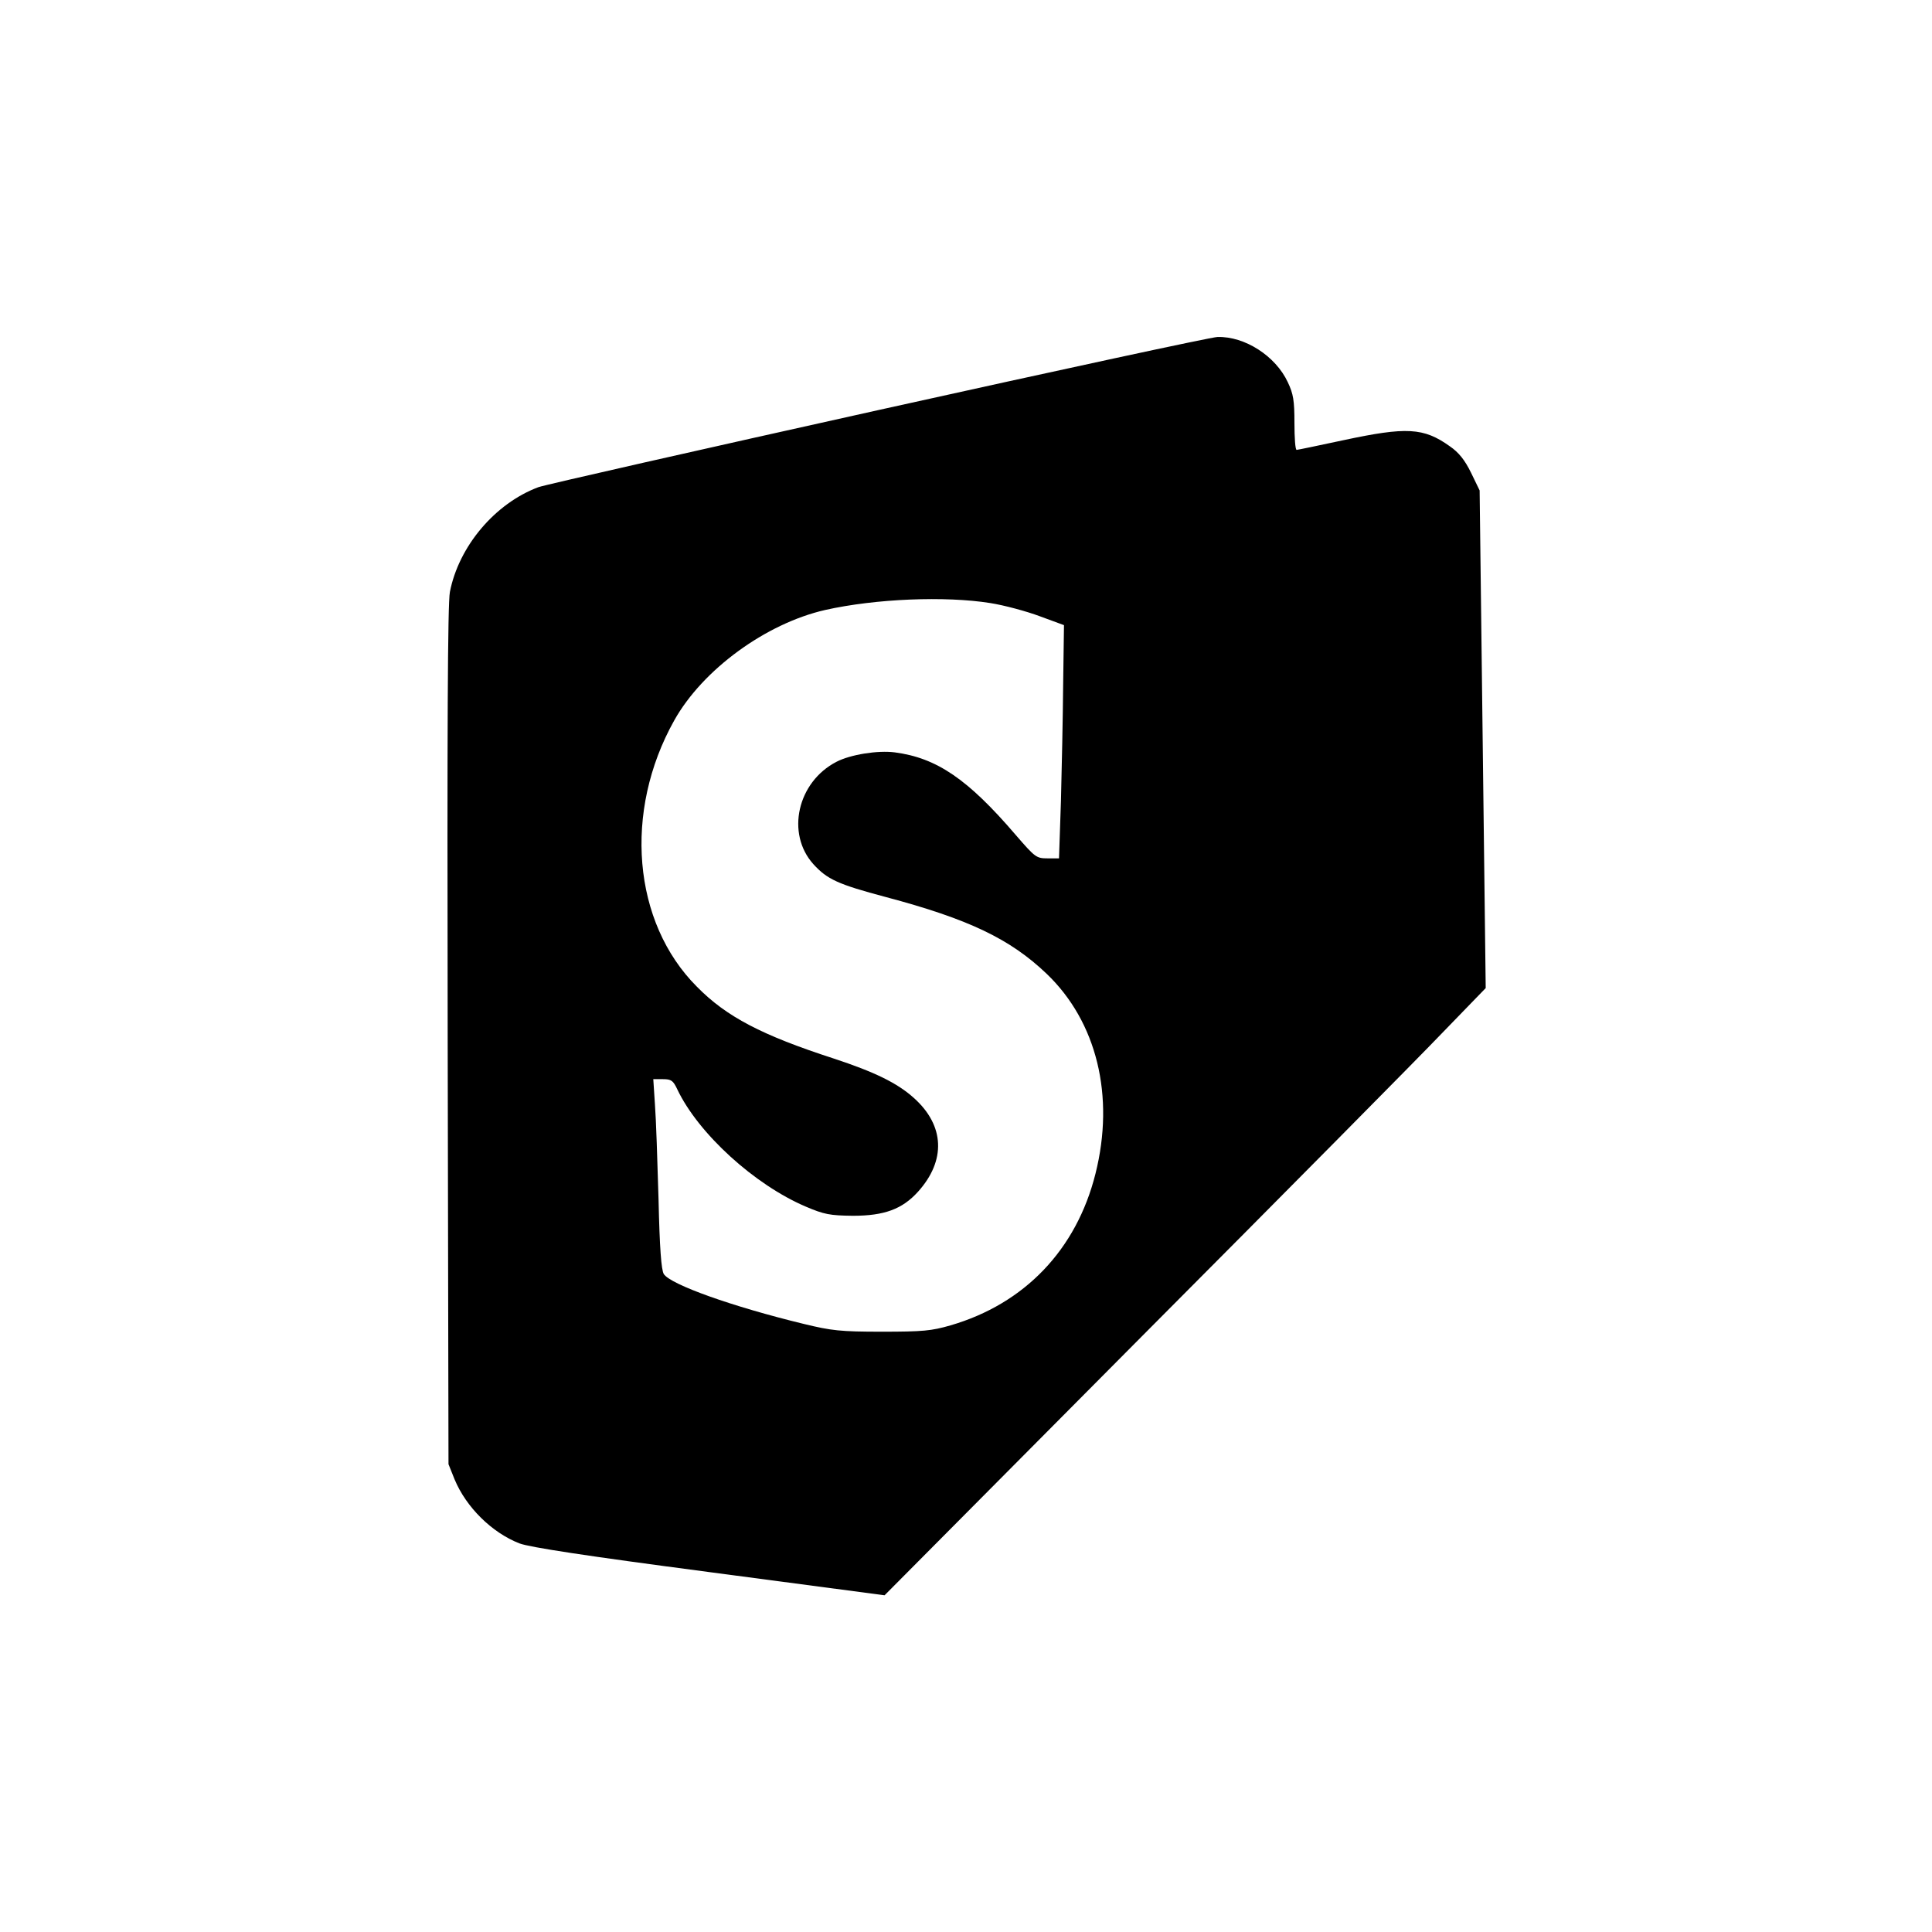
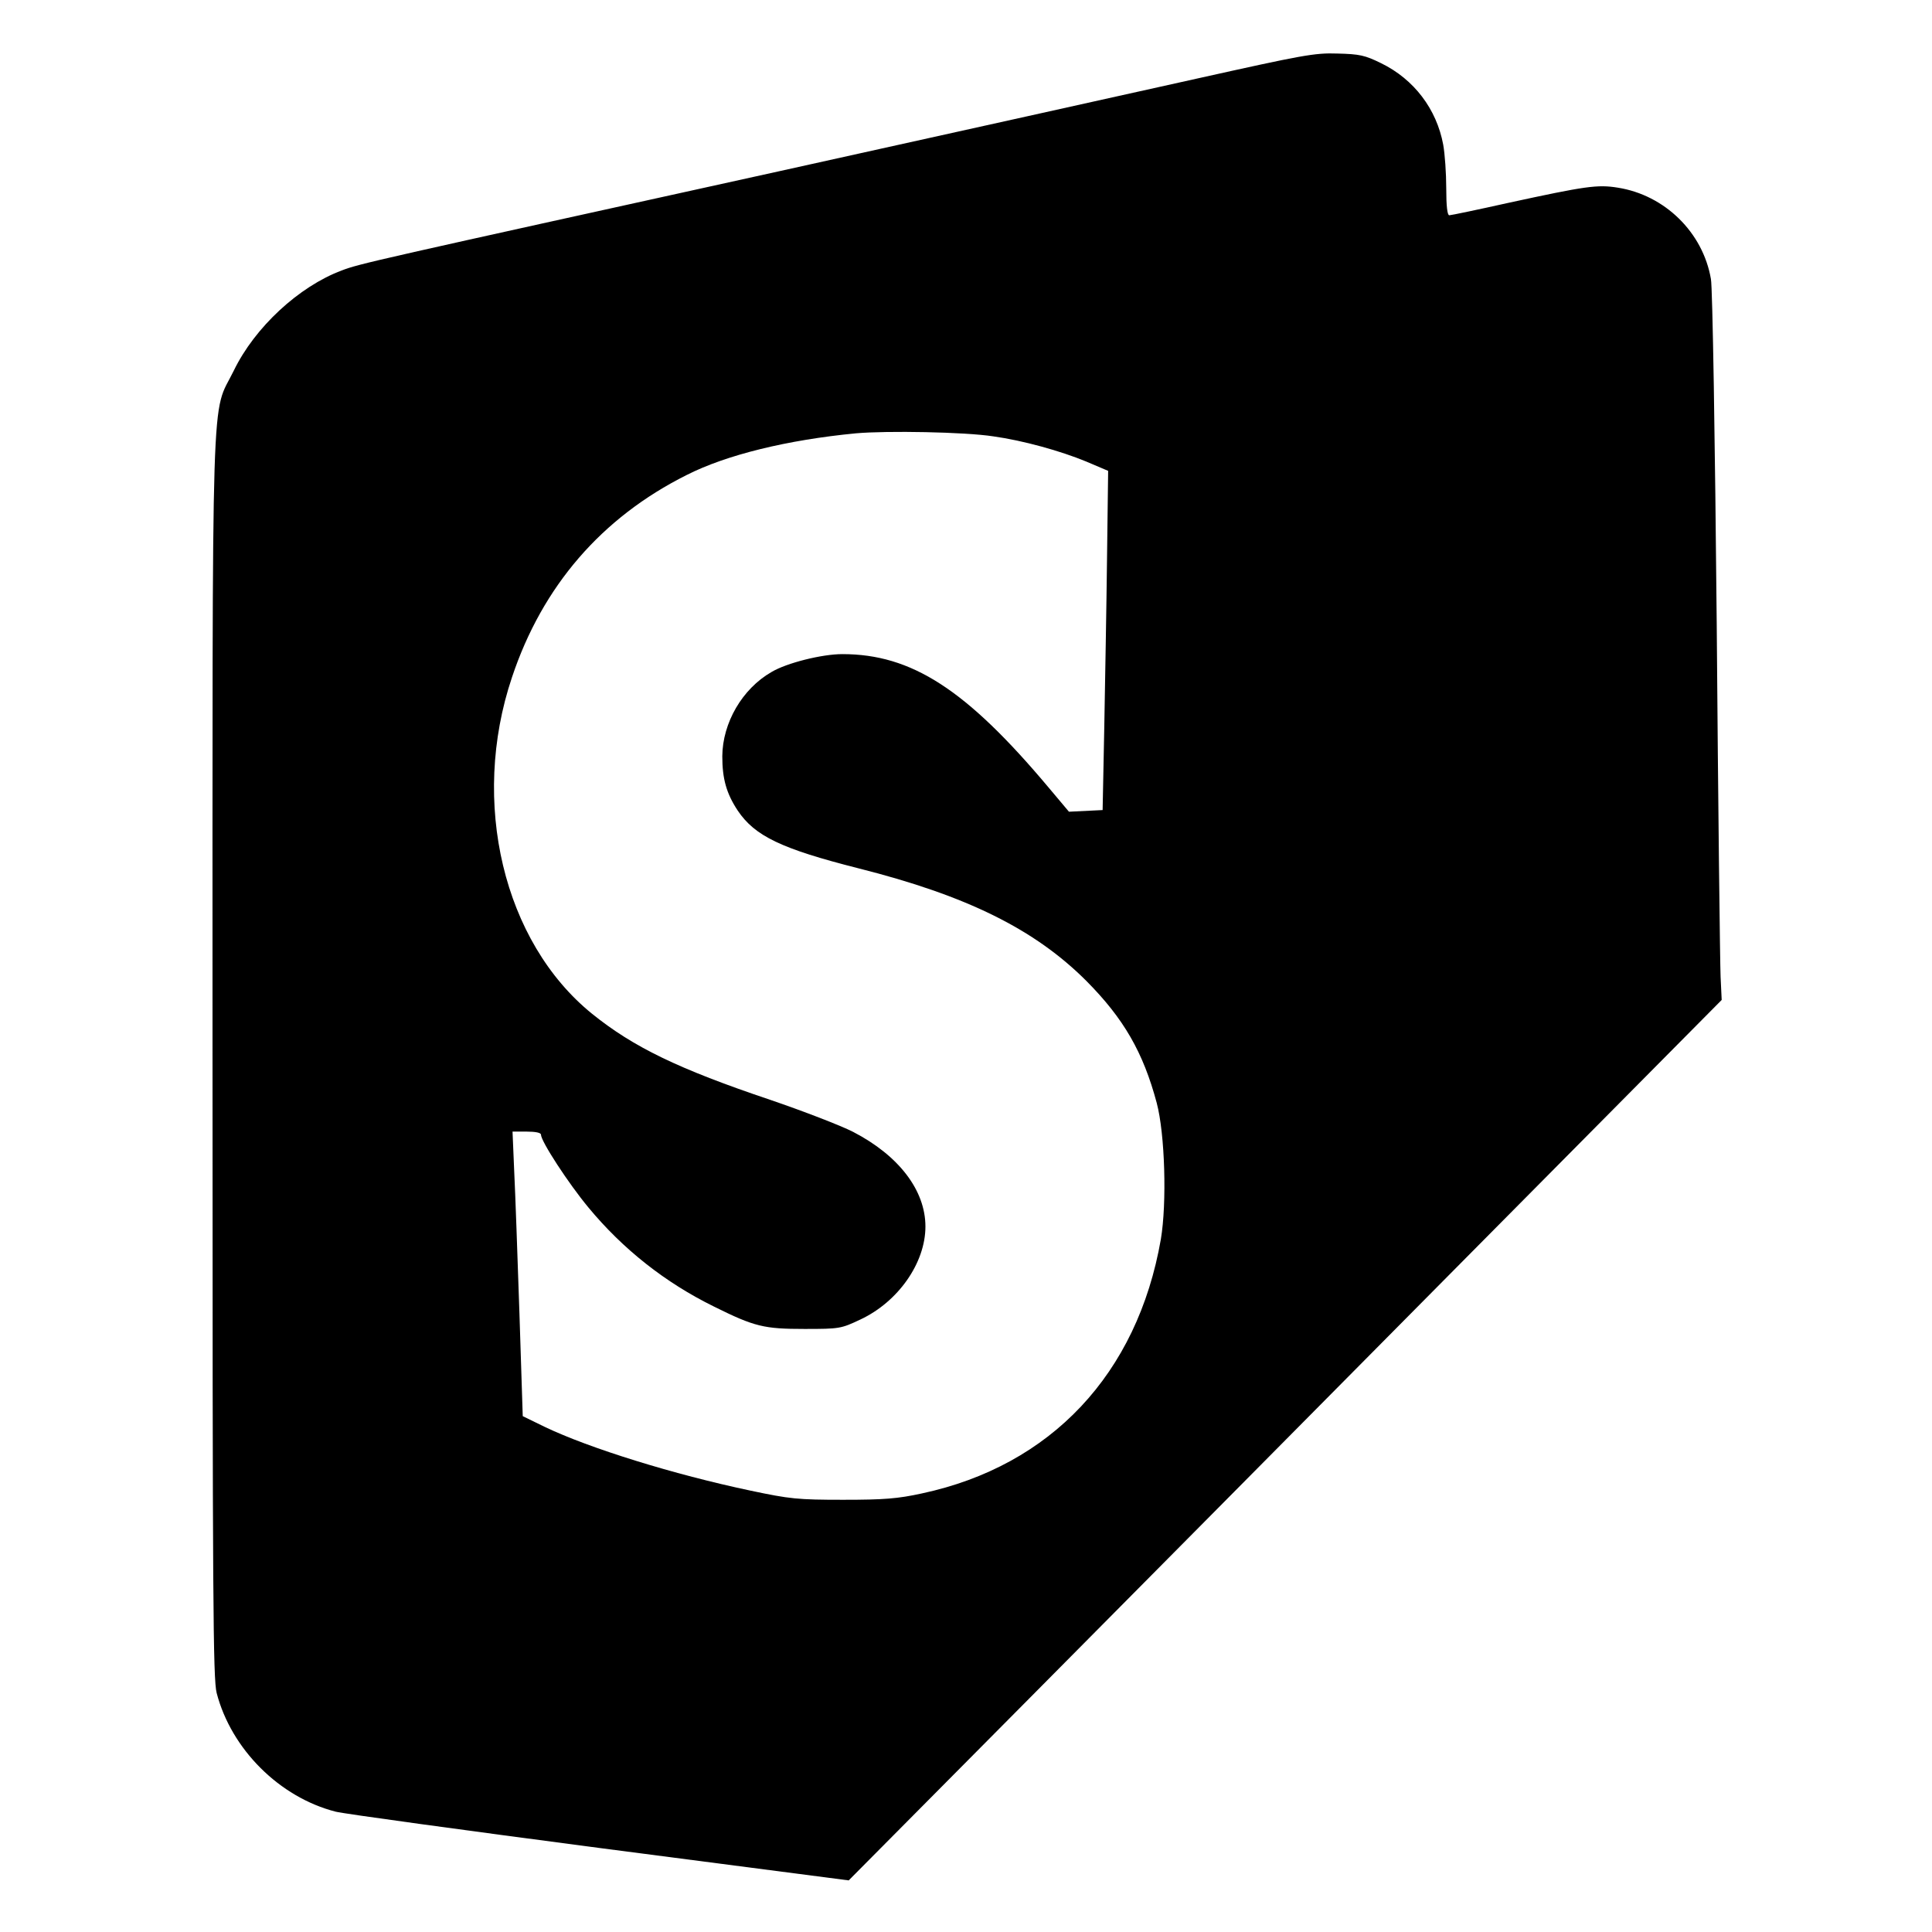
<svg xmlns="http://www.w3.org/2000/svg" version="1.0" width="700pt" height="700pt" viewBox="0 0 700 700" preserveAspectRatio="xMidYMid meet">
  <g transform="translate(0,700) scale(0.1,-0.1)" fill="#000000" stroke="none">
-     <path d="M3186 5515 c-653 -145 -1209 -271 -1235 -280 -158 -59 -289 -215 -321 -380 -8 -43 -10 -488 -8 -1610 l3 -1550 22 -55 c42 -101 135 -193 235 -232 37 -14 239 -45 688 -104 l635 -84 932 938 c513 515 1003 1010 1089 1100 l157 162 -11 902 -11 901 -31 64 c-23 47 -45 74 -77 96 -95 68 -157 71 -386 22 -89 -19 -165 -35 -169 -35 -5 0 -8 44 -8 98 0 81 -4 105 -24 147 -44 95 -156 167 -255 164 -20 0 -571 -119 -1225 -264z m402 -700 c51 -8 132 -30 180 -48 l87 -32 -3 -215 c-1 -118 -5 -308 -8 -422 l-7 -208 -41 0 c-41 0 -45 3 -116 85 -173 202 -286 279 -438 299 -62 8 -161 -8 -211 -34 -142 -73 -184 -260 -84 -371 50 -55 89 -73 262 -119 301 -80 451 -152 583 -278 182 -174 248 -443 177 -725 -69 -275 -257 -471 -525 -549 -69 -20 -101 -23 -249 -23 -151 0 -183 4 -282 28 -260 63 -484 143 -508 181 -9 15 -15 93 -19 271 -4 138 -9 292 -13 343 l-6 92 35 0 c30 0 37 -5 52 -37 76 -160 280 -346 466 -425 66 -28 86 -32 170 -33 114 0 179 24 236 87 102 113 97 240 -15 340 -60 54 -142 94 -291 143 -259 84 -388 151 -495 260 -233 233 -267 635 -82 965 103 184 332 351 547 400 183 41 435 51 598 25z" />
+     <path d="M4340 6716 c-228 -51 -910 -202 -1515 -336 -1479 -326 -1522 -335 -1587 -360 -155 -58 -315 -206 -391 -363 -83 -170 -77 40 -77 -2484 0 -1985 2 -2256 15 -2307 53 -204 228 -378 431 -430 32 -8 464 -67 959 -132 l900 -117 659 664 c362 365 1074 1083 1581 1595 l923 931 -4 84 c-2 46 -9 622 -14 1279 -6 657 -15 1219 -21 1249 -29 169 -167 304 -337 331 -74 12 -116 6 -397 -55 -112 -25 -208 -45 -214 -45 -7 0 -11 33 -11 98 0 54 -5 125 -11 158 -24 129 -106 237 -225 295 -59 29 -78 33 -158 35 -83 3 -128 -6 -506 -90z m-741 -1297 c108 -15 244 -53 336 -91 l80 -34 -4 -314 c-2 -173 -7 -450 -10 -615 l-6 -300 -61 -3 -61 -3 -74 88 c-298 355 -496 483 -747 483 -74 0 -202 -32 -257 -65 -106 -61 -177 -184 -178 -305 0 -82 15 -135 56 -197 62 -92 157 -138 437 -209 393 -99 639 -221 826 -408 136 -137 206 -259 255 -442 30 -113 37 -363 15 -494 -85 -488 -398 -821 -866 -921 -87 -19 -136 -23 -285 -23 -165 0 -193 3 -335 33 -280 59 -585 154 -746 231 l-80 39 -12 373 c-7 205 -15 437 -19 516 l-6 142 51 0 c32 0 52 -4 52 -11 0 -24 99 -176 172 -264 125 -151 278 -272 455 -359 147 -73 181 -81 328 -81 127 0 132 1 202 34 137 64 236 205 236 337 0 131 -96 257 -262 343 -45 23 -180 75 -300 116 -333 112 -496 191 -646 312 -321 260 -442 767 -290 1219 110 330 325 579 633 733 144 73 364 127 613 151 113 10 395 5 498 -11z" />
  </g>
</svg>
